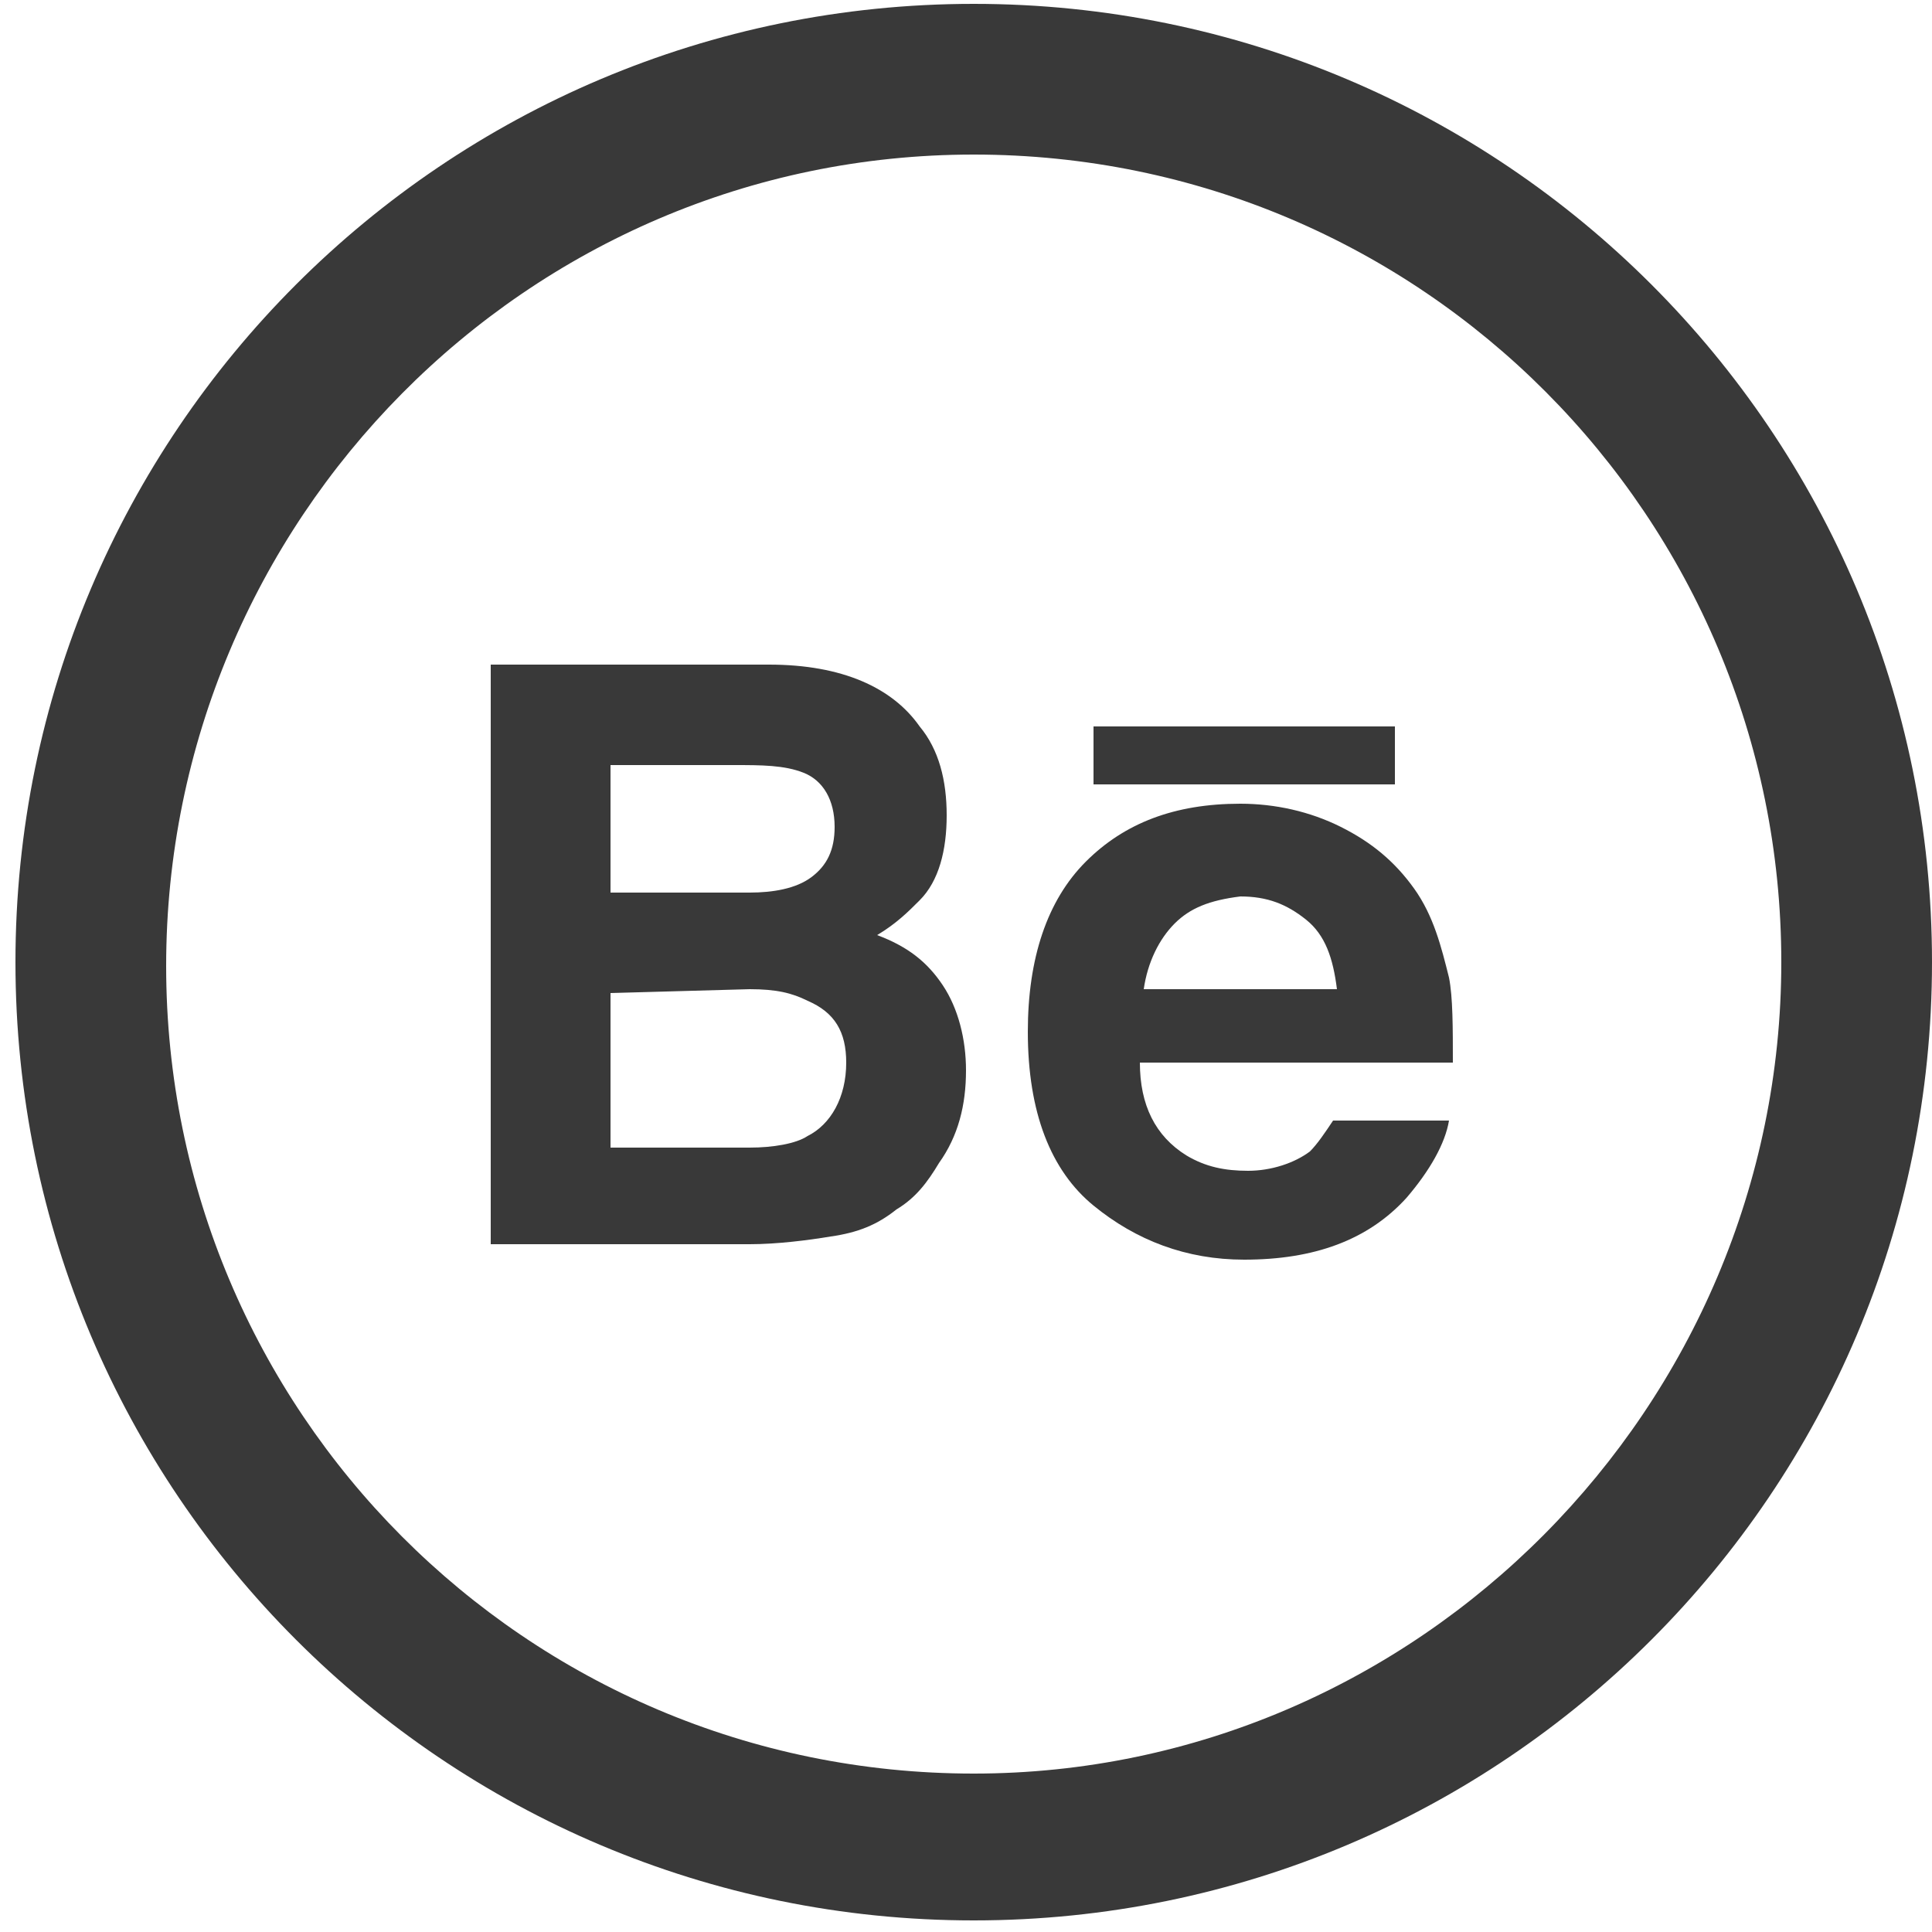
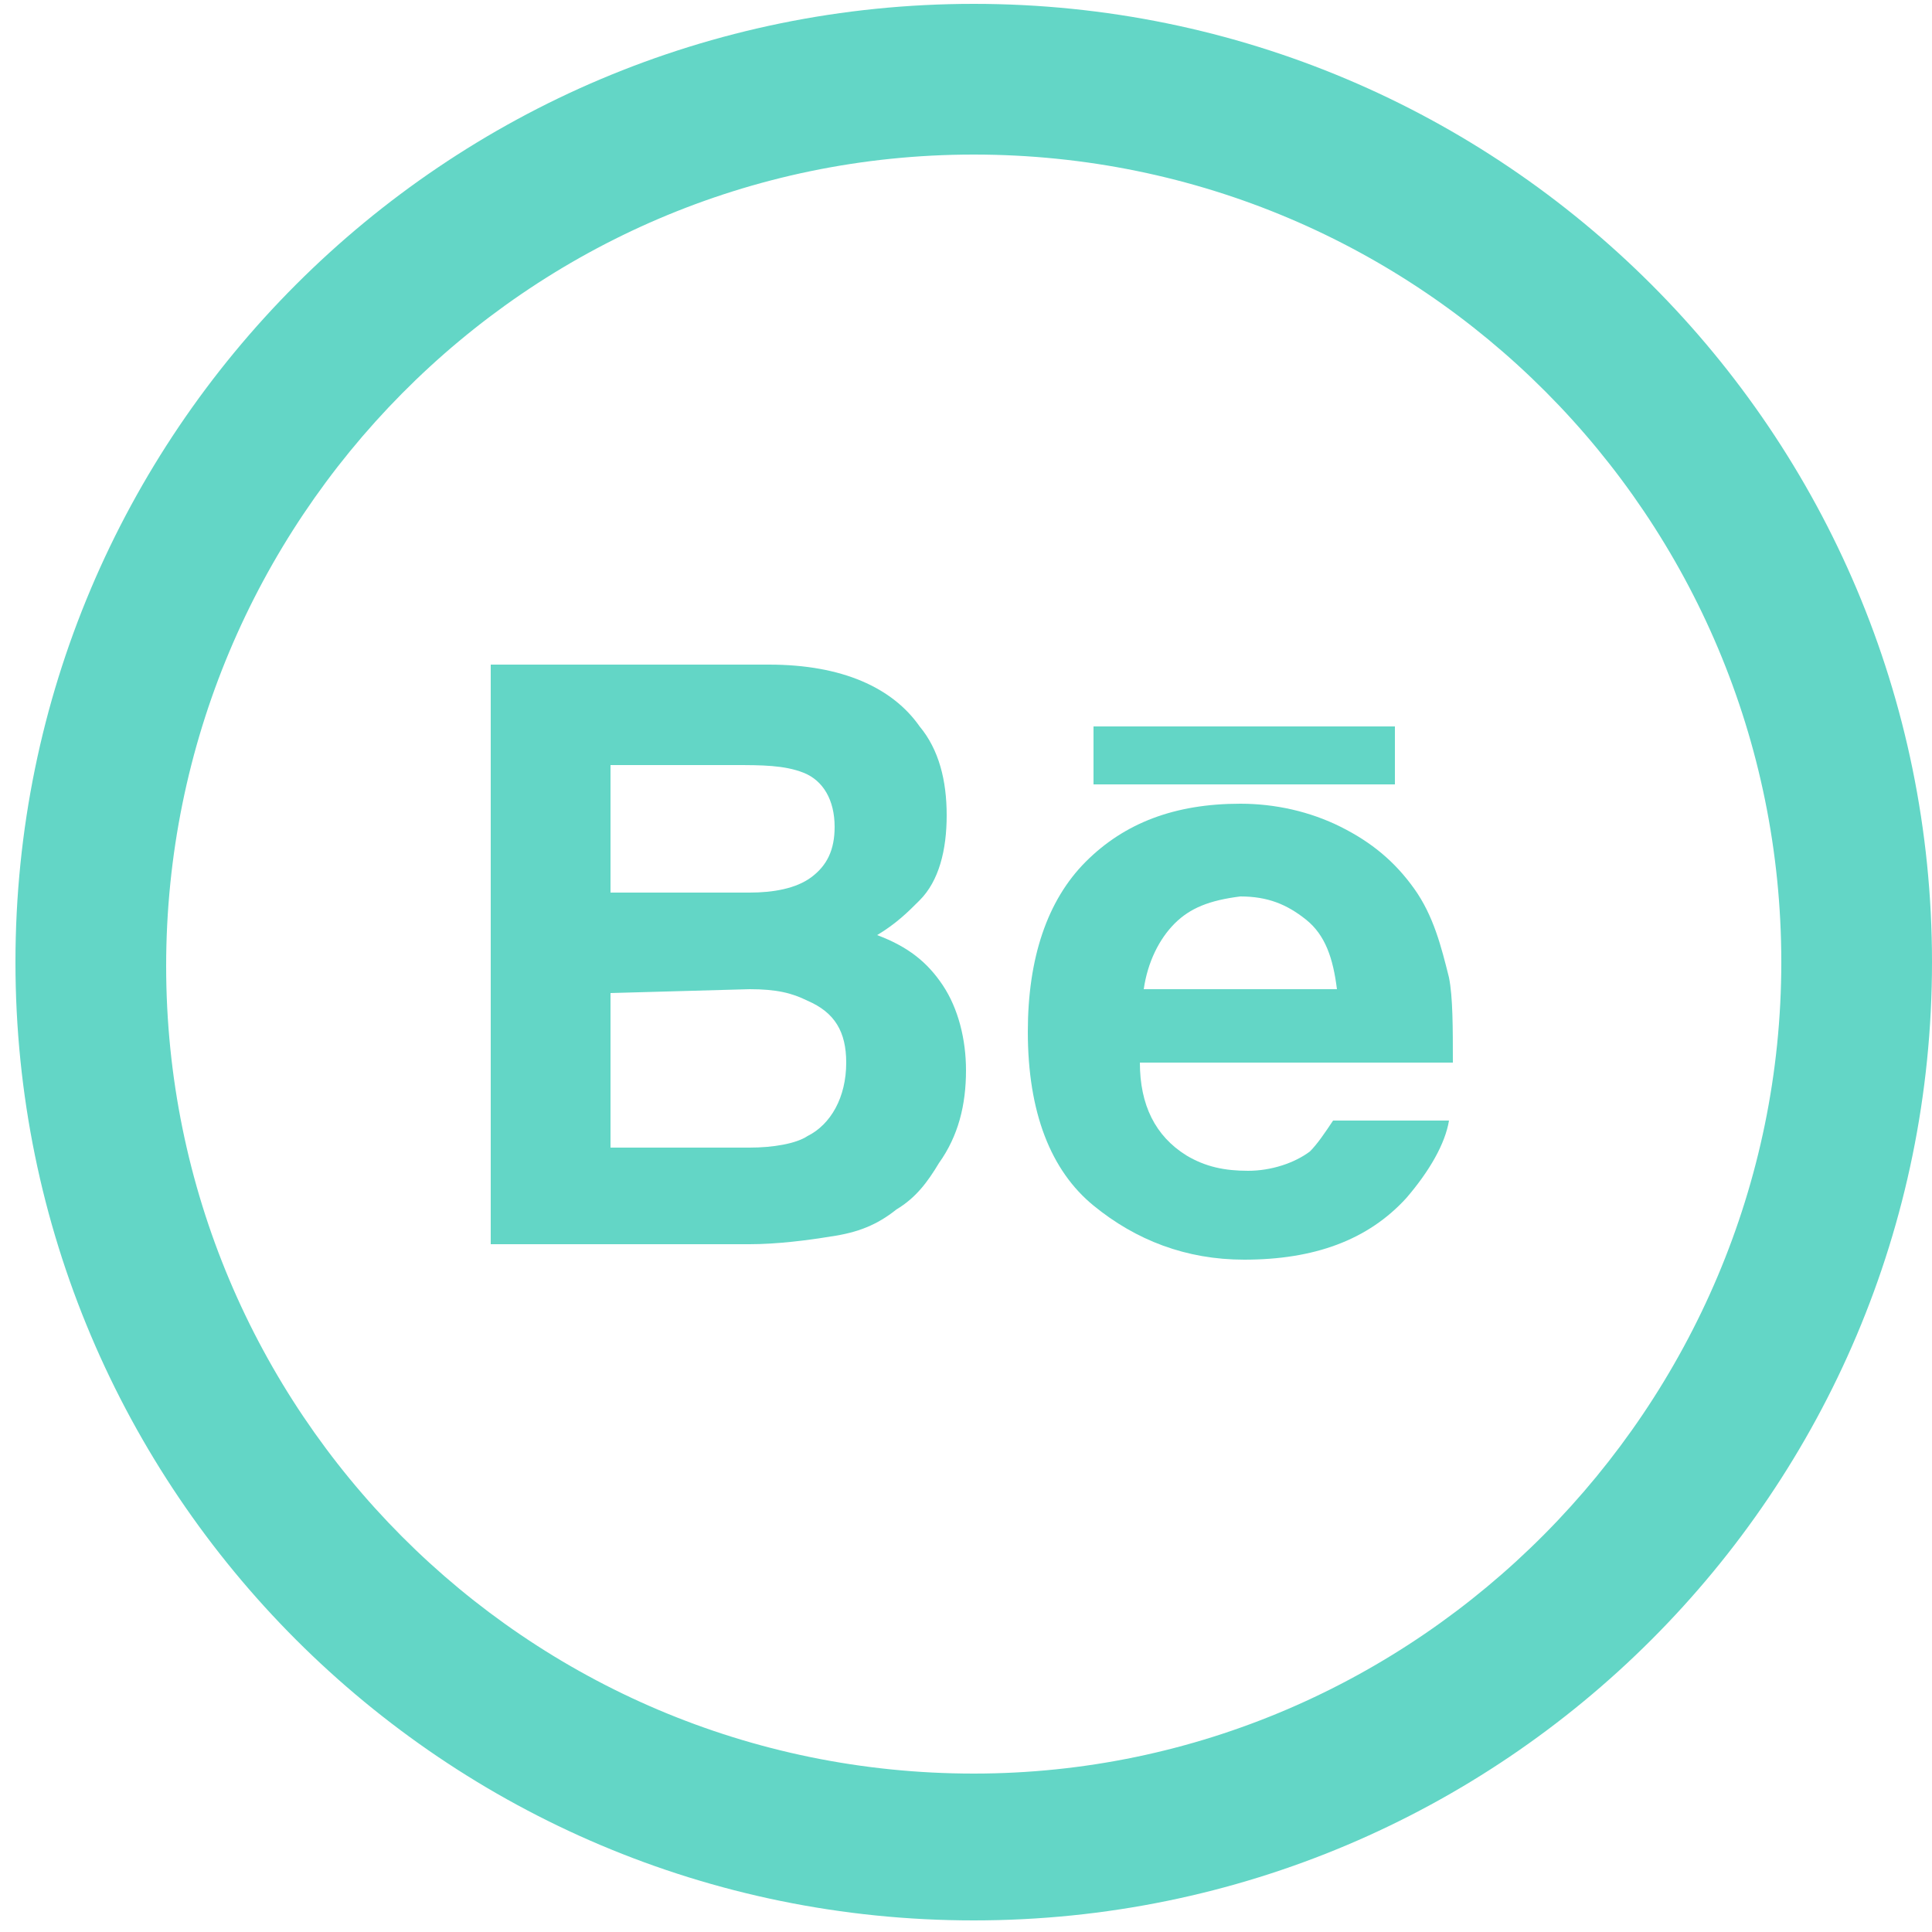
<svg xmlns="http://www.w3.org/2000/svg" version="1.1" id="Layer_1" x="0px" y="0px" viewBox="0 0 50 50" style="enable-background:new 0 0 50 50;" xml:space="preserve">
  <style type="text/css">
- 	.st0{fill:#393939;}
+ 	.st0{fill:#63d6c6;}
</style>
  <g>
    <g>
      <path class="st0" d="M25.2,0.1C11.5,0.1,0.4,11.2,0.4,24.9s11.1,24.8,24.8,24.8S50,38.6,50,24.9S38.9,0.1,25.2,0.1z M25.2,45.9    C13.6,45.9,4.3,36.5,4.3,25S13.6,4,25.2,4s20.9,9.4,20.9,20.9S36.7,45.9,25.2,45.9z" />
      <g>
        <g>
          <path class="st0" d="M23.8,18.8c0.5,0.6,0.7,1.4,0.7,2.3s-0.2,1.7-0.7,2.2c-0.3,0.3-0.6,0.6-1.1,0.9c0.8,0.3,1.3,0.7,1.7,1.3      c0.4,0.6,0.6,1.4,0.6,2.2c0,0.9-0.2,1.7-0.7,2.4c-0.3,0.5-0.6,0.9-1.1,1.2c-0.5,0.4-1,0.6-1.7,0.7c-0.6,0.1-1.4,0.2-2.1,0.2      h-6.7v-15h7.2C21.8,17.2,23.1,17.8,23.8,18.8z M15.8,19.8v3.3h3.6c0.6,0,1.2-0.1,1.6-0.4s0.6-0.7,0.6-1.3c0-0.7-0.3-1.2-0.8-1.4      c-0.5-0.2-1.1-0.2-1.8-0.2H15.8L15.8,19.8z M15.8,25.7v4h3.6c0.6,0,1.2-0.1,1.5-0.3c0.6-0.3,1-1,1-1.9c0-0.8-0.3-1.3-1-1.6      c-0.4-0.2-0.8-0.3-1.5-0.3L15.8,25.7L15.8,25.7z" />
          <path class="st0" d="M34.7,21.4c0.8,0.4,1.4,0.9,1.9,1.6s0.7,1.5,0.9,2.3c0.1,0.5,0.1,1.3,0.1,2.2h-8.1c0,1.1,0.4,1.9,1.2,2.4      c0.5,0.3,1,0.4,1.6,0.4c0.6,0,1.2-0.2,1.6-0.5c0.2-0.2,0.4-0.5,0.6-0.8h3c-0.1,0.6-0.5,1.3-1.1,2c-1,1.1-2.4,1.6-4.2,1.6      c-1.5,0-2.8-0.5-3.9-1.4s-1.7-2.4-1.7-4.5c0-1.9,0.5-3.4,1.5-4.4s2.3-1.5,4-1.5C33,20.8,33.9,21,34.7,21.4z M30.4,23.9      c-0.4,0.4-0.7,1-0.8,1.7h5c-0.1-0.8-0.3-1.4-0.8-1.8s-1-0.6-1.7-0.6C31.3,23.3,30.8,23.5,30.4,23.9z" />
        </g>
        <rect x="28.3" y="18.8" class="st0" width="7.8" height="1.5" />
      </g>
    </g>
  </g>
</svg>
